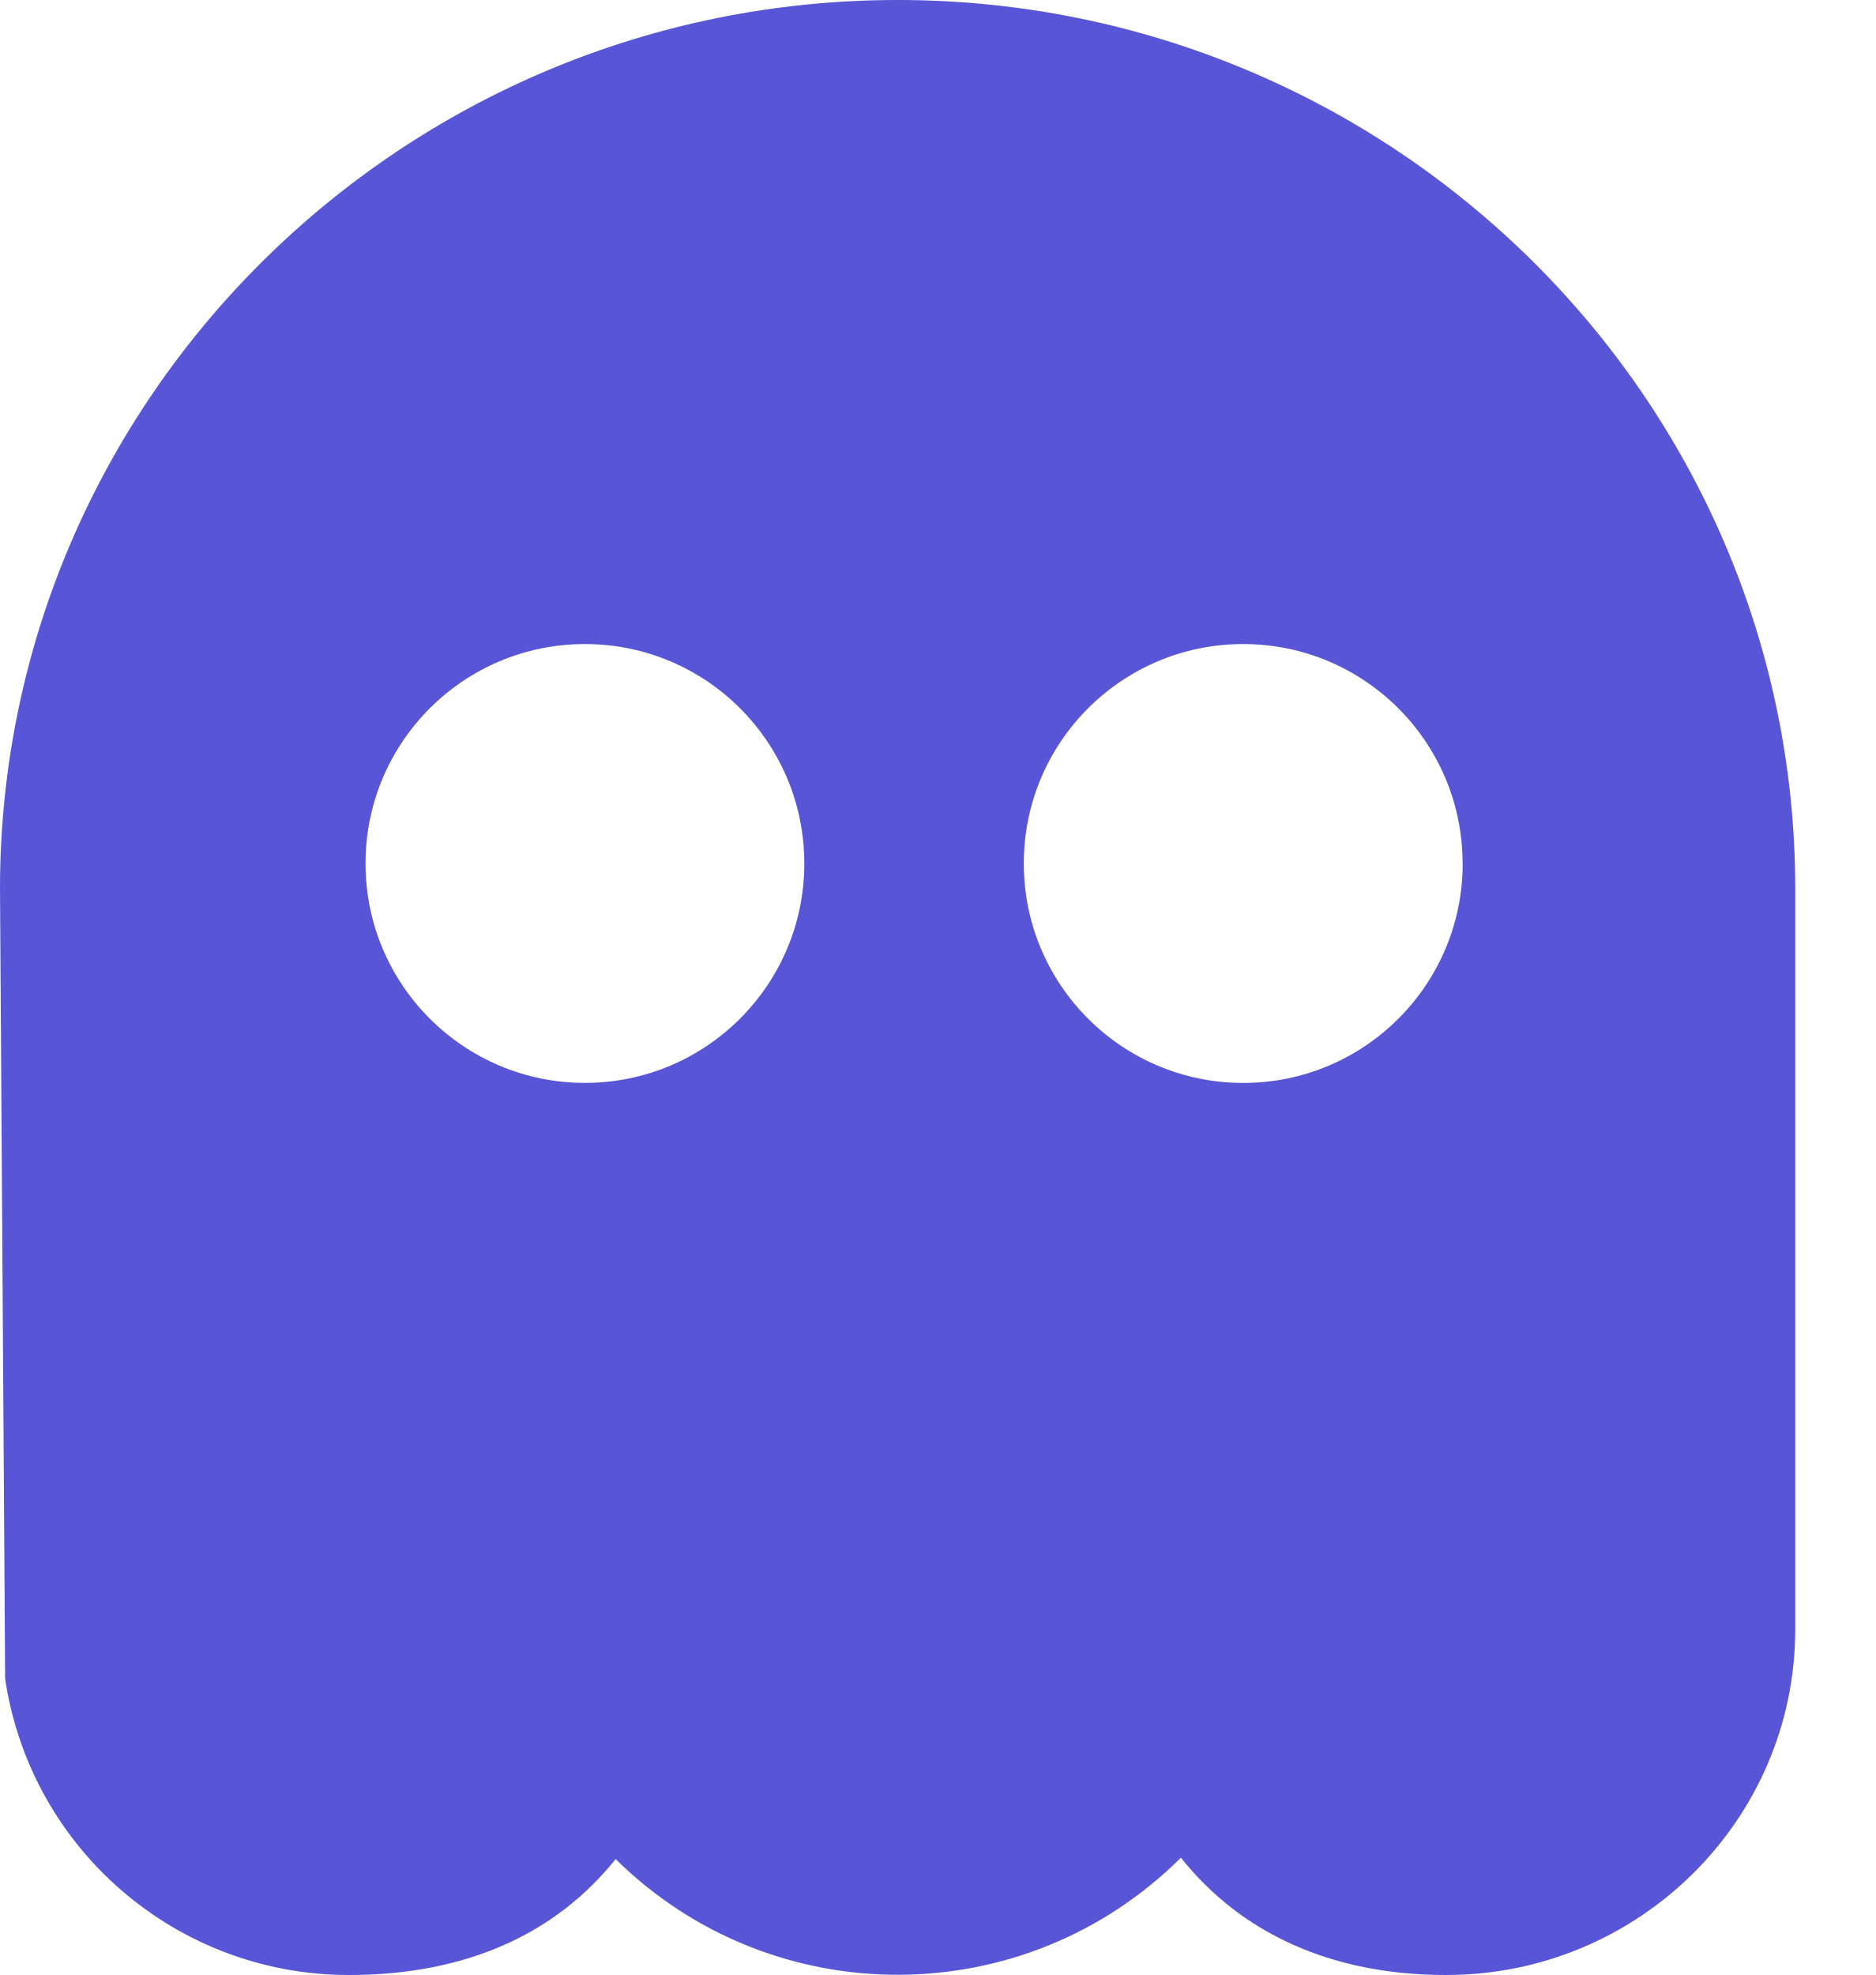
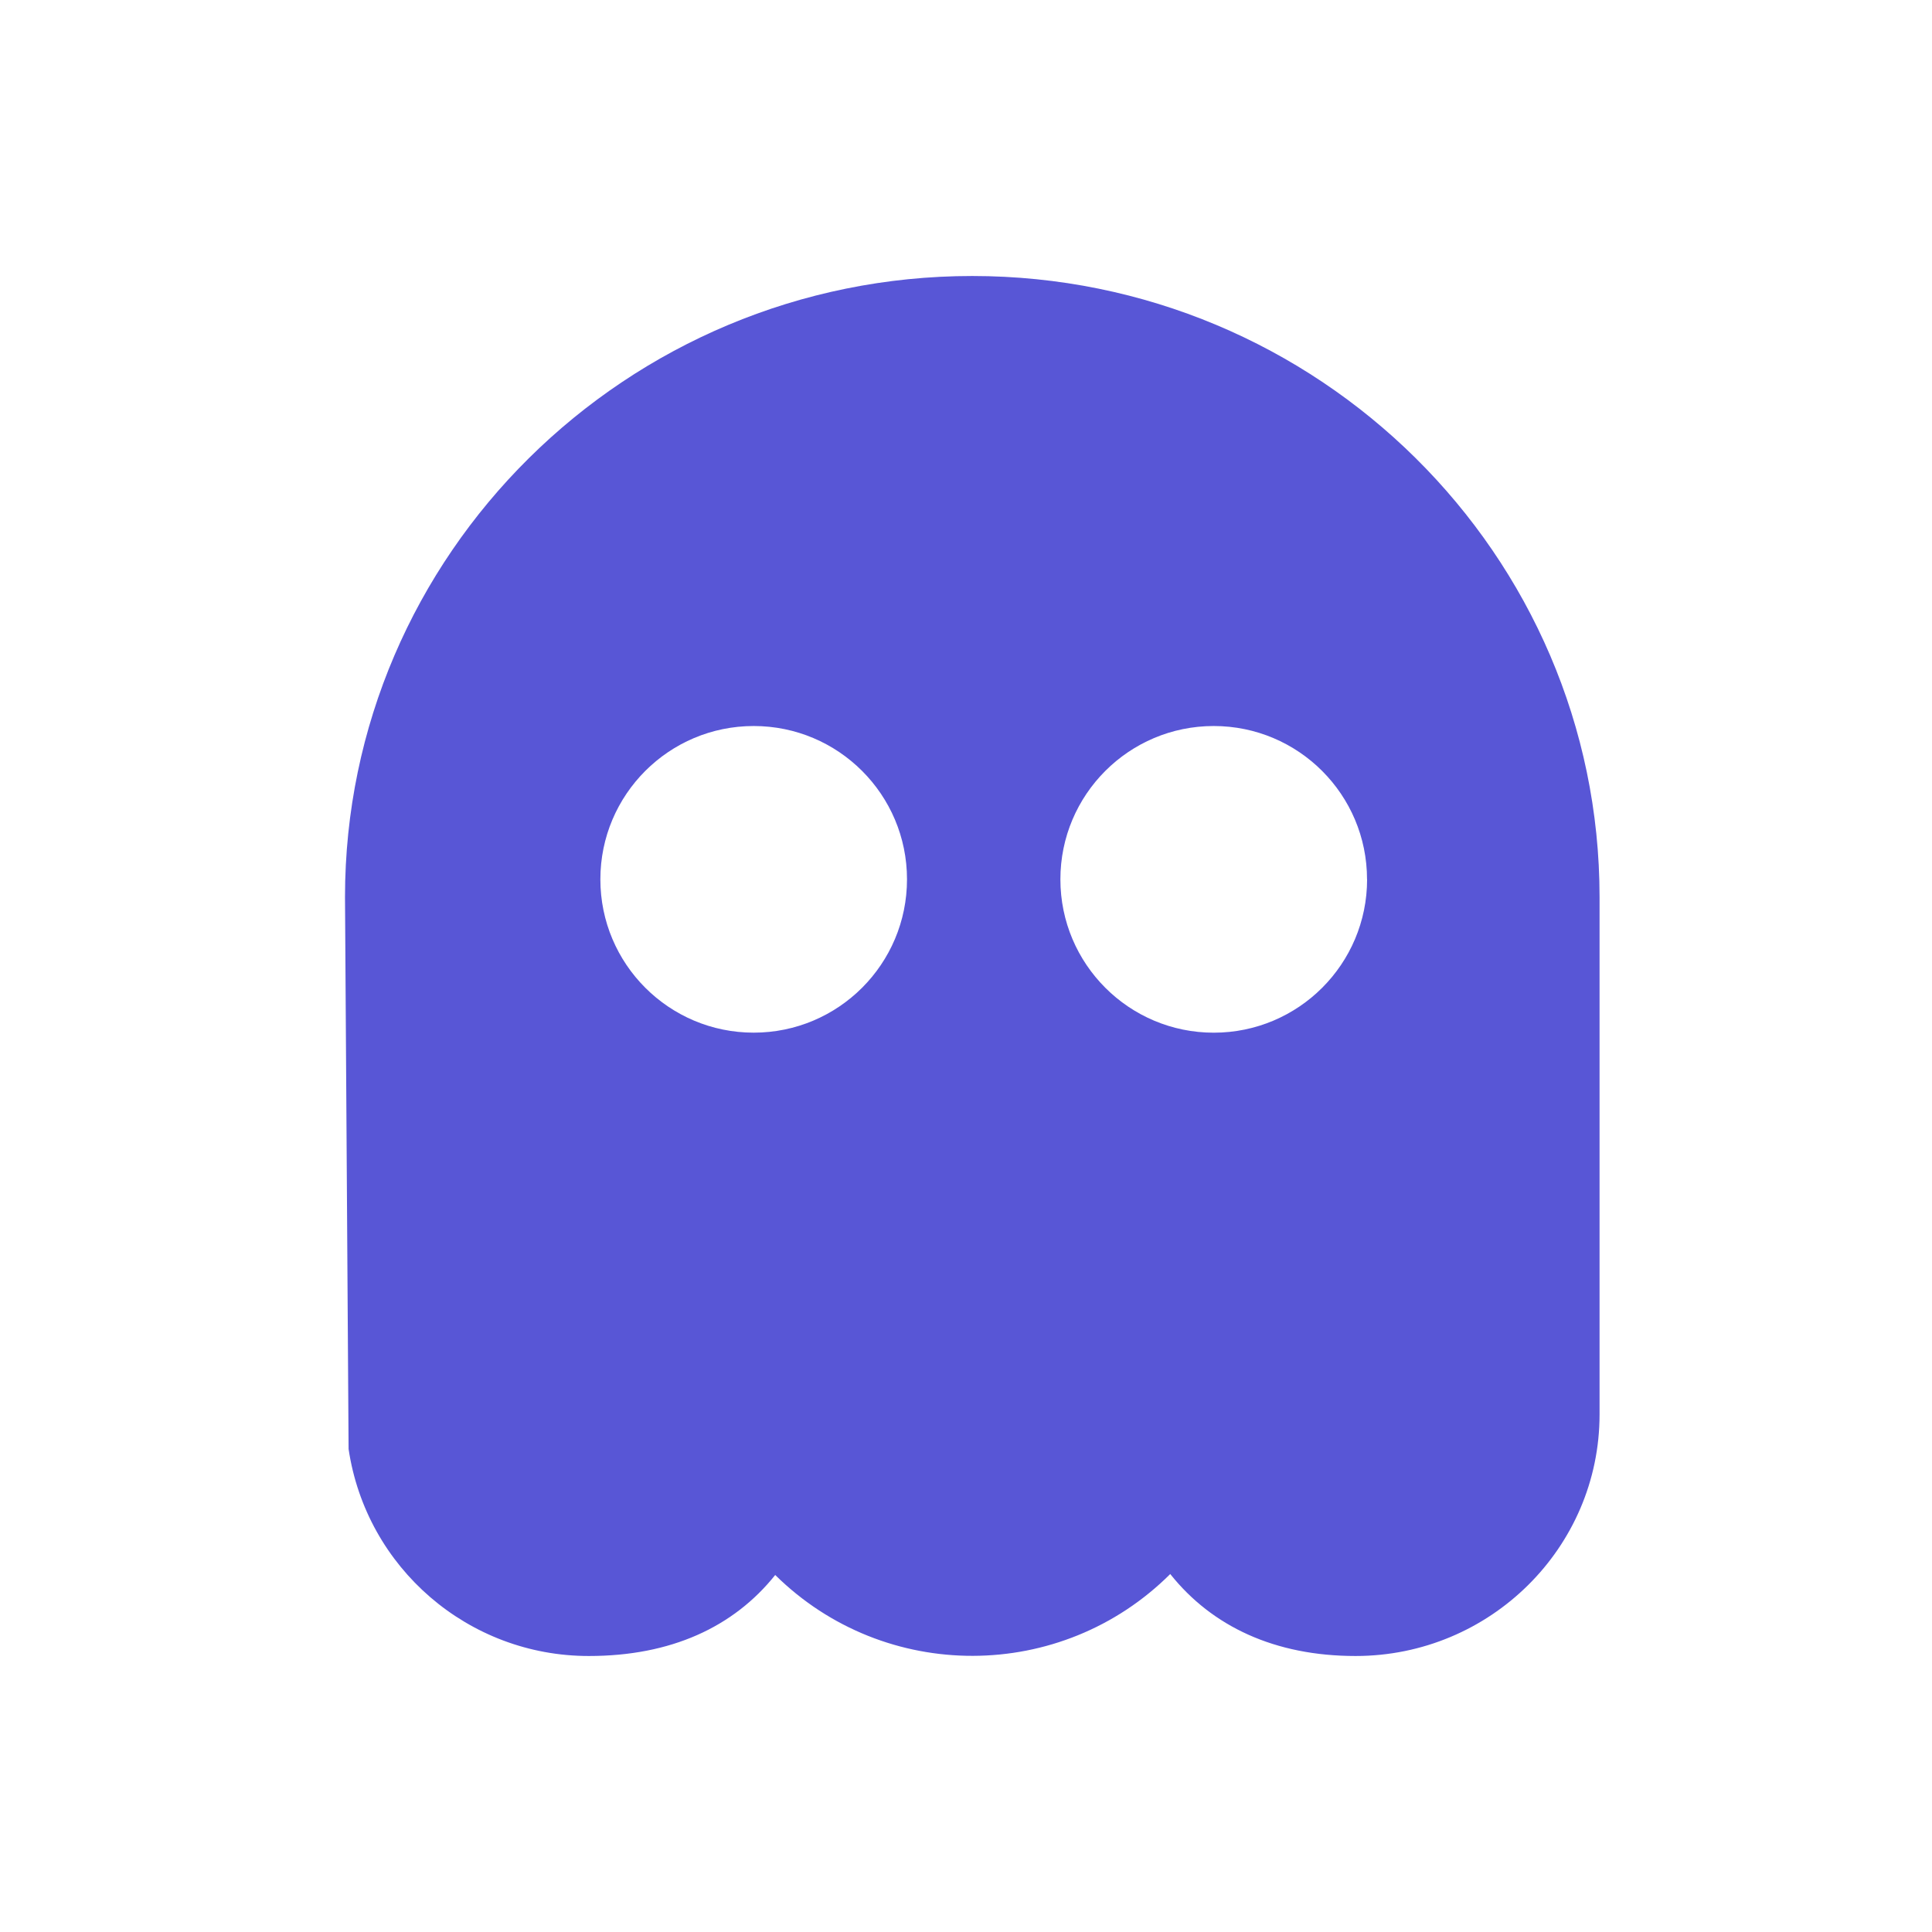
- <svg xmlns="http://www.w3.org/2000/svg" width="19" height="20" viewBox="0 0 19 20" fill="none">
-   <path fill-rule="evenodd" clip-rule="evenodd" d="M9.09 0C4.079 0 0 4.038 0 9l.052 8a3.518 3.518 0 0  0 3.483 3c1.186 0 2.095-.417 2.7-1.174a4.065 4.065 0 0 0  5.725-.014c.607.762 1.519 1.188 2.686 1.188 1.95 0 3.536-1.57  3.536-3.5V9c0-4.962-4.078-9-9.091-9ZM5.924 10.966a2.222 2.222 0 1 0  0-4.444 2.222 2.222 0 0 0 0 4.444Zm8.89-2.222a2.222 2.222 0 1 1-4.445 0  2.222 2.222 0 0 1 4.444 0Z" fill="#5856D6" />
+ <svg xmlns="http://www.w3.org/2000/svg" width="28" height="28" viewBox="0 0 28 28" fill="none">
+   <path fill-rule="evenodd" clip-rule="evenodd" d="M14.09 4C9.079 4 5 8.038 5 13l.052 8a3.518 3.518 0 0 0 3.483 3c1.186 0 2.095-.417 2.7-1.174a4.065 4.065 0 0 0 5.725-.014c.607.762 1.519 1.188 2.686 1.188 1.95 0 3.536-1.57 3.536-3.5V13c0-4.962-4.078-9-9.091-9Zm-3.167 10.966a2.222 2.222 0 1 0 0-4.444 2.222 2.222 0 0 0 0 4.444Zm8.89-2.222a2.222 2.222 0 1 1-4.445 0 2.222 2.222 0 0 1 4.444 0Z" fill="#5856D6" />
</svg>
